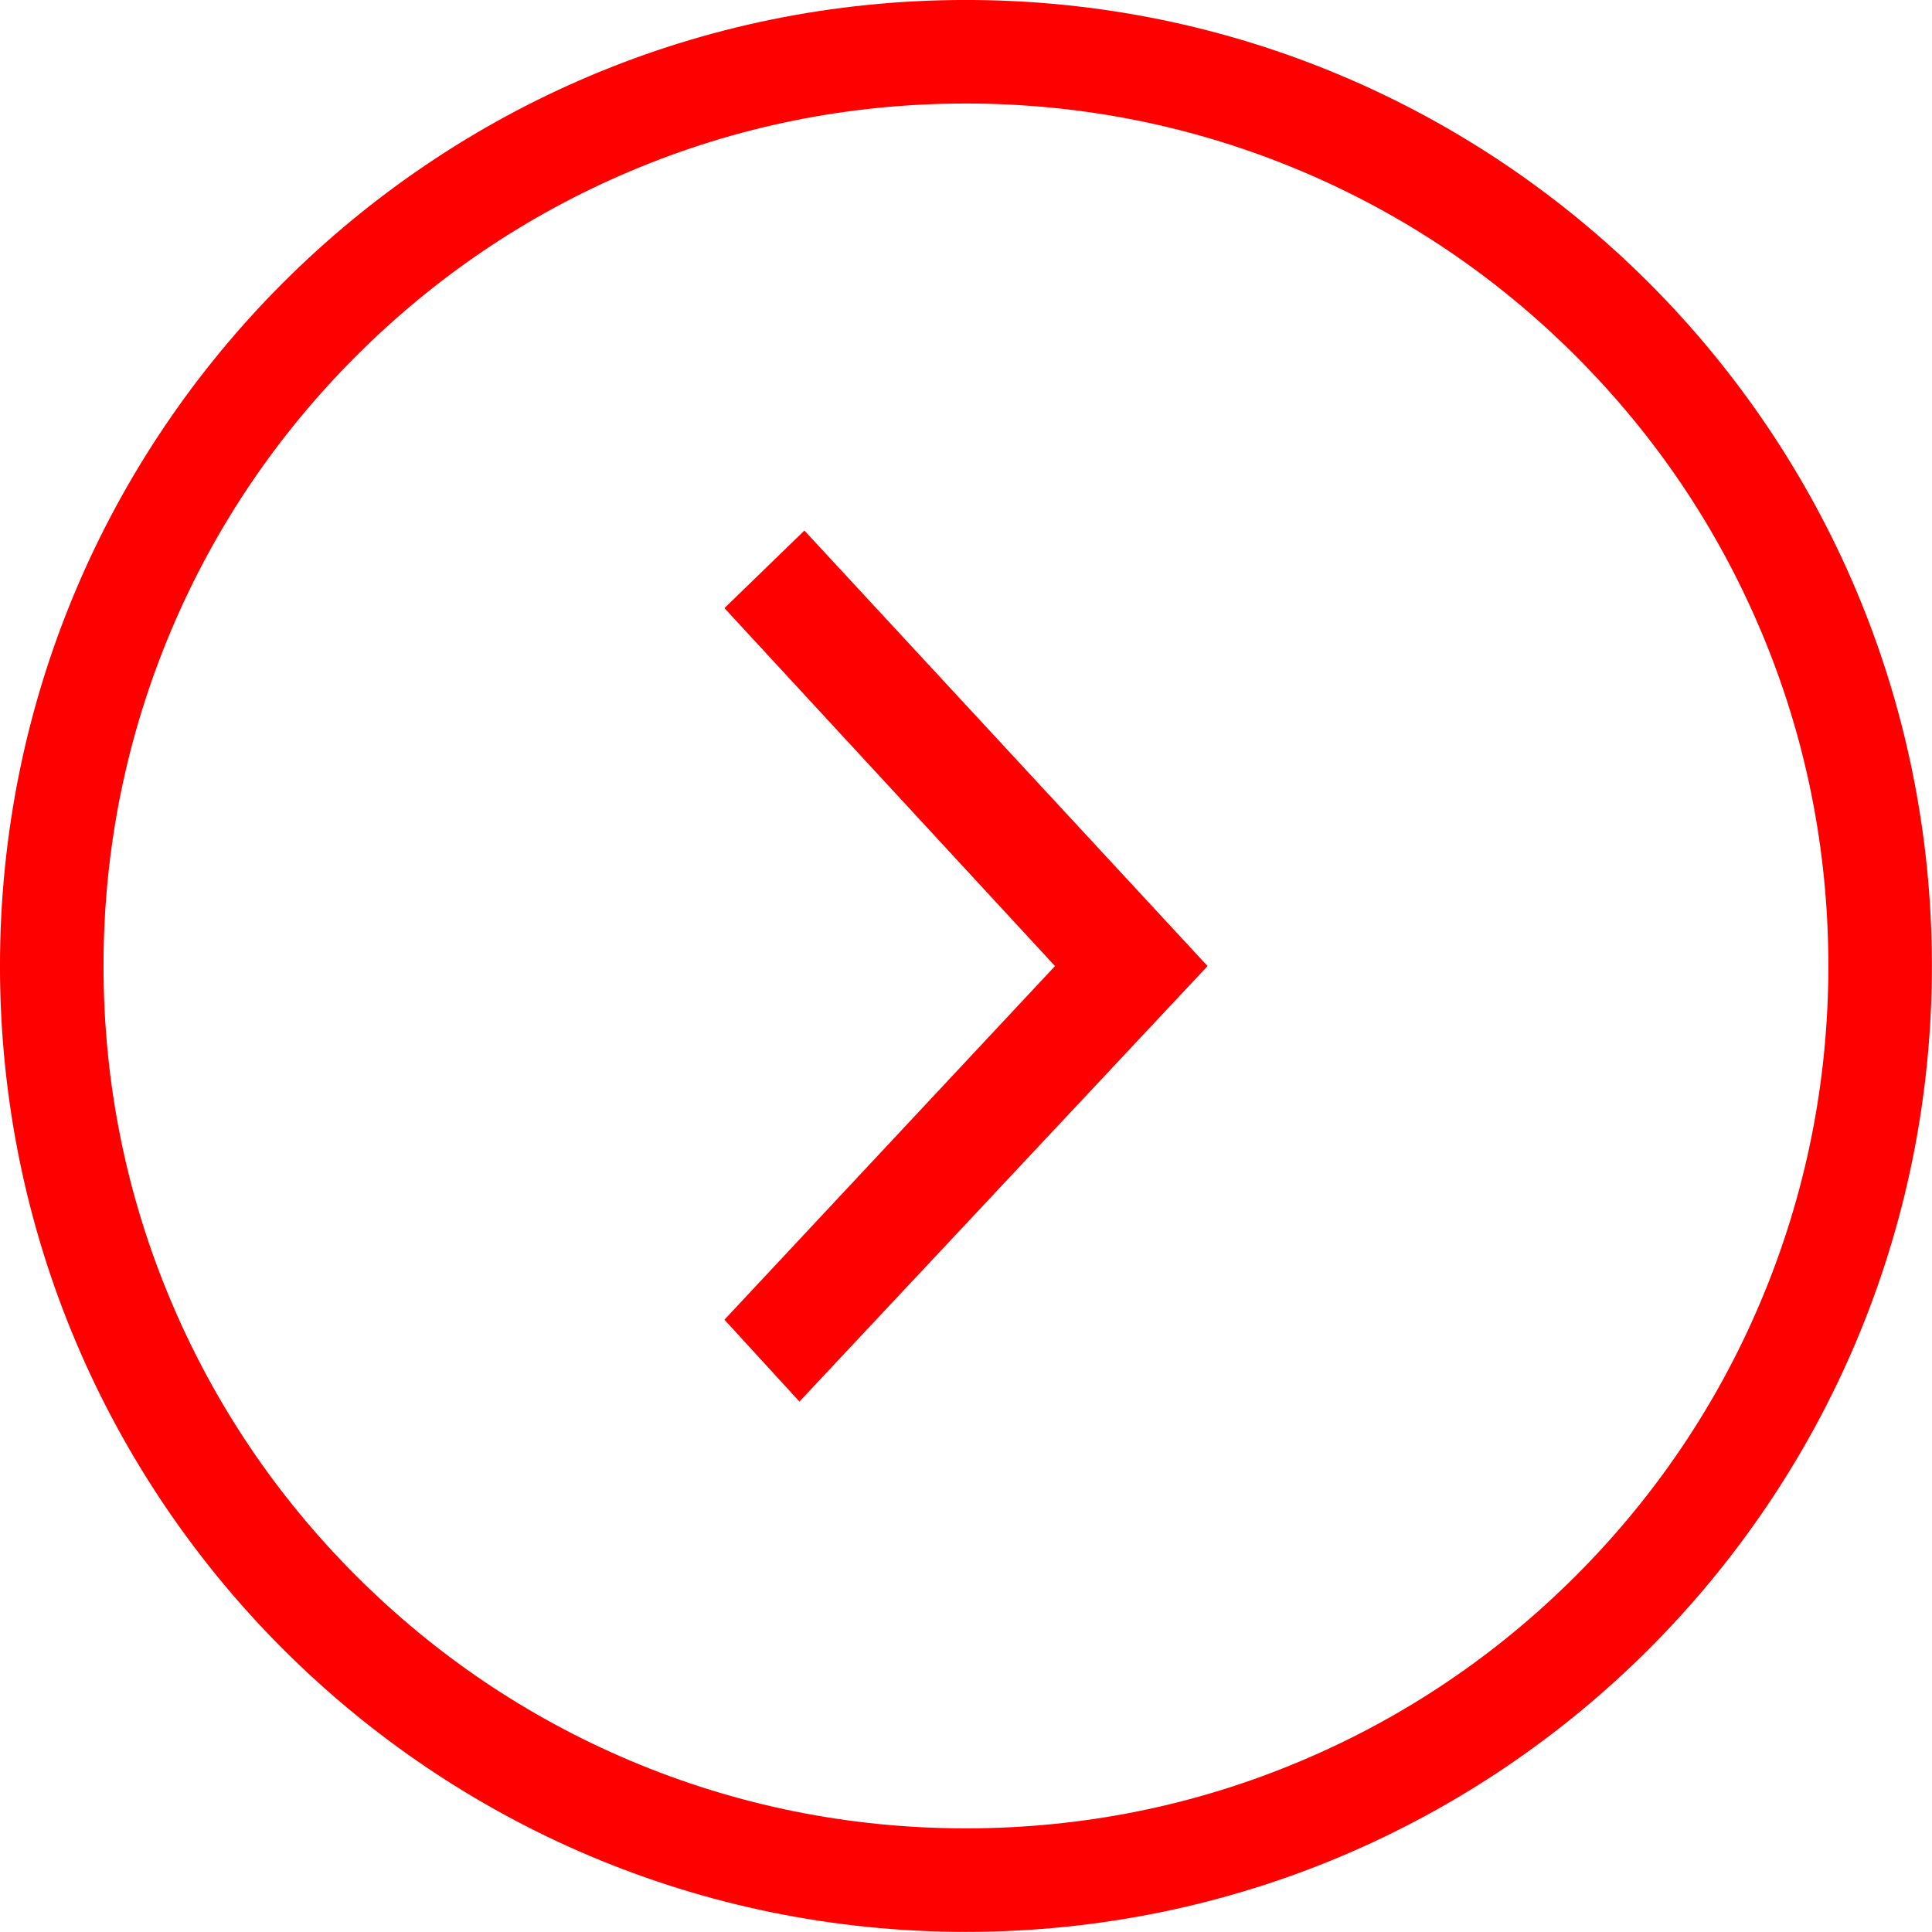
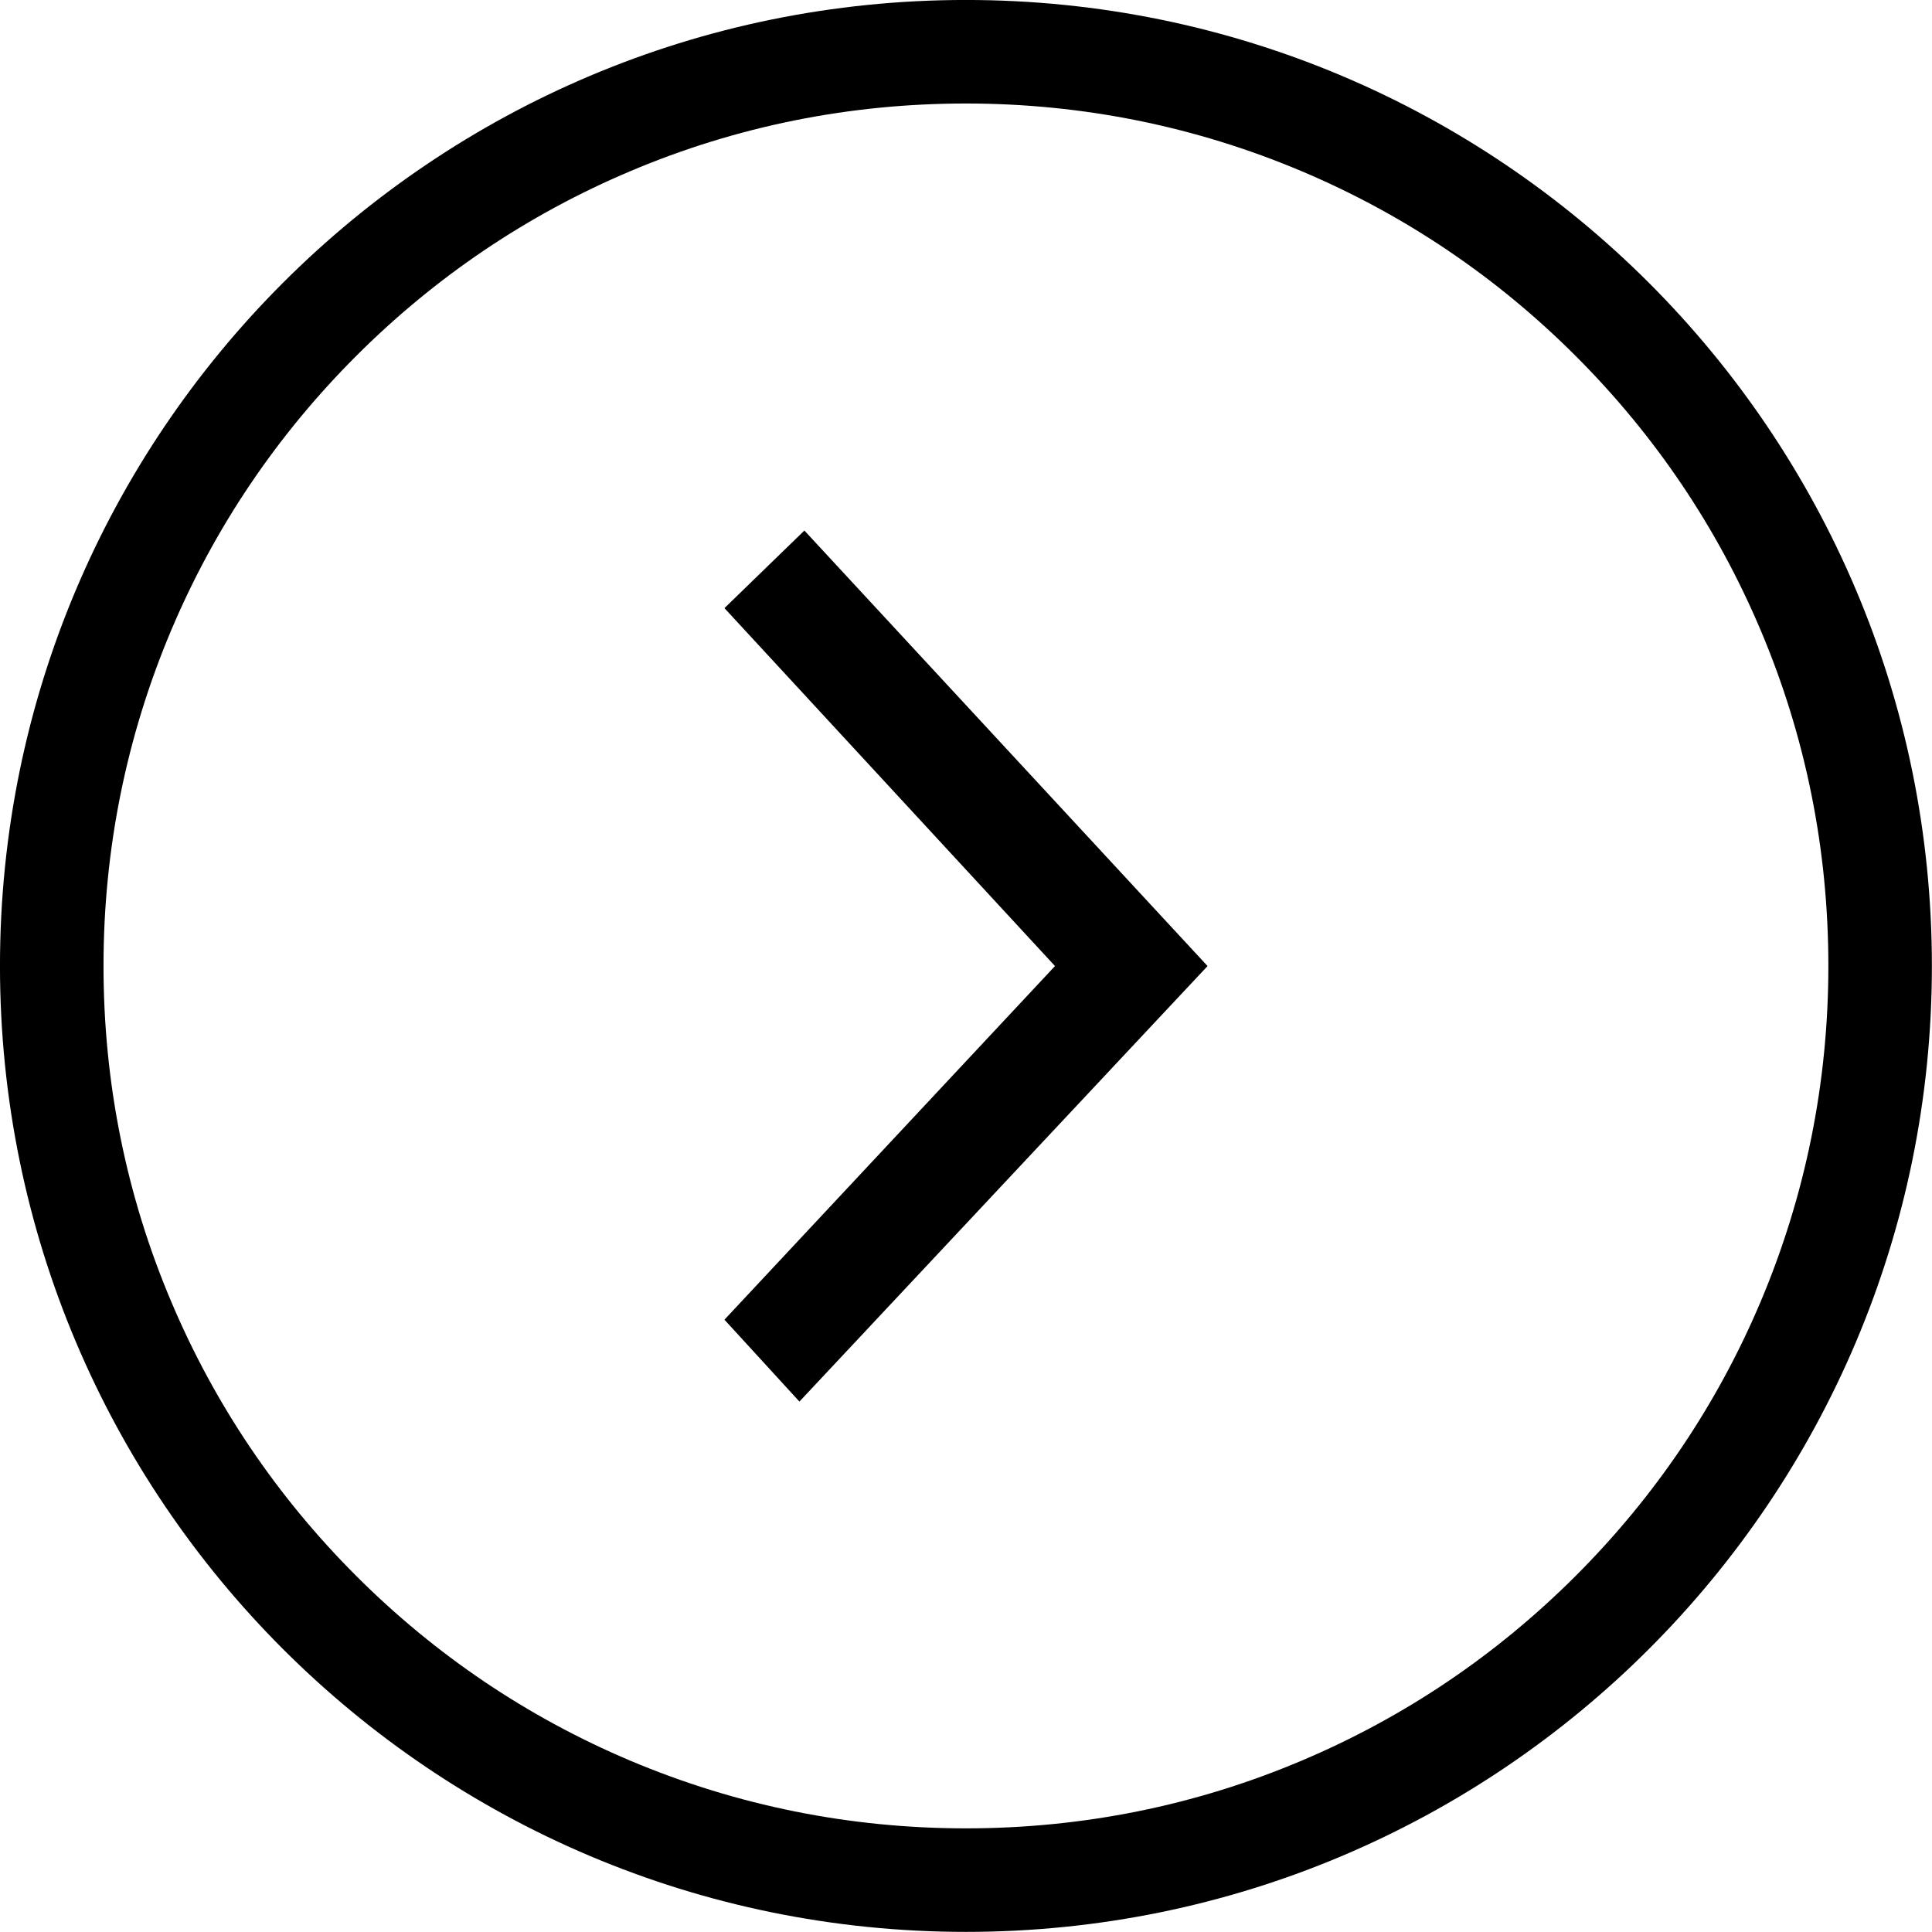
- <svg xmlns="http://www.w3.org/2000/svg" width="48px" height="48px" viewBox="0 0 48 48" fill="red" version="1.1" id="SVGRoot">
+ <svg xmlns="http://www.w3.org/2000/svg" width="48px" height="48px" viewBox="0 0 48 48" version="1.1" id="SVGRoot">
  <defs id="defs5393" />
  <g id="layer1">
    <g id="g5145" transform="matrix(3.239594,0,0,3.239594,1184.881,-23.6109)">
      <path style="stroke-width:0.017" id="path3849-4" p-id="9837" fill="" d="m -358.342,8.082 c 0.893,0 1.759,0.175 2.574,0.519 0.788,0.333 1.495,0.81 2.103,1.418 0.608,0.608 1.085,1.315 1.418,2.103 0.345,0.815 0.519,1.681 0.519,2.574 0,0.893 -0.175,1.759 -0.519,2.574 -0.333,0.788 -0.81,1.495 -1.418,2.103 -0.608,0.608 -1.315,1.085 -2.103,1.418 -0.815,0.345 -1.681,0.519 -2.574,0.519 -0.893,0 -1.759,-0.175 -2.574,-0.519 -0.788,-0.333 -1.495,-0.81 -2.103,-1.418 -0.608,-0.608 -1.085,-1.315 -1.418,-2.103 -0.345,-0.815 -0.519,-1.681 -0.519,-2.574 0,-0.893 0.175,-1.759 0.519,-2.574 0.333,-0.788 0.81,-1.495 1.418,-2.103 0.608,-0.608 1.315,-1.085 2.103,-1.418 0.815,-0.345 1.681,-0.519 2.574,-0.519 m 0,-0.794 c -4.092,0 -7.408,3.317 -7.408,7.408 0,4.092 3.317,7.408 7.408,7.408 4.092,0 7.408,-3.317 7.408,-7.408 0,-4.092 -3.317,-7.408 -7.408,-7.408 z" />
      <path style="stroke-width:0.007" d="m -356.489,14.697 -3.13,3.34 -0.575,-0.628 2.535,-2.712 -2.535,-2.745 0.613,-0.595 z" p-id="23766" id="path5123" />
    </g>
  </g>
</svg>
